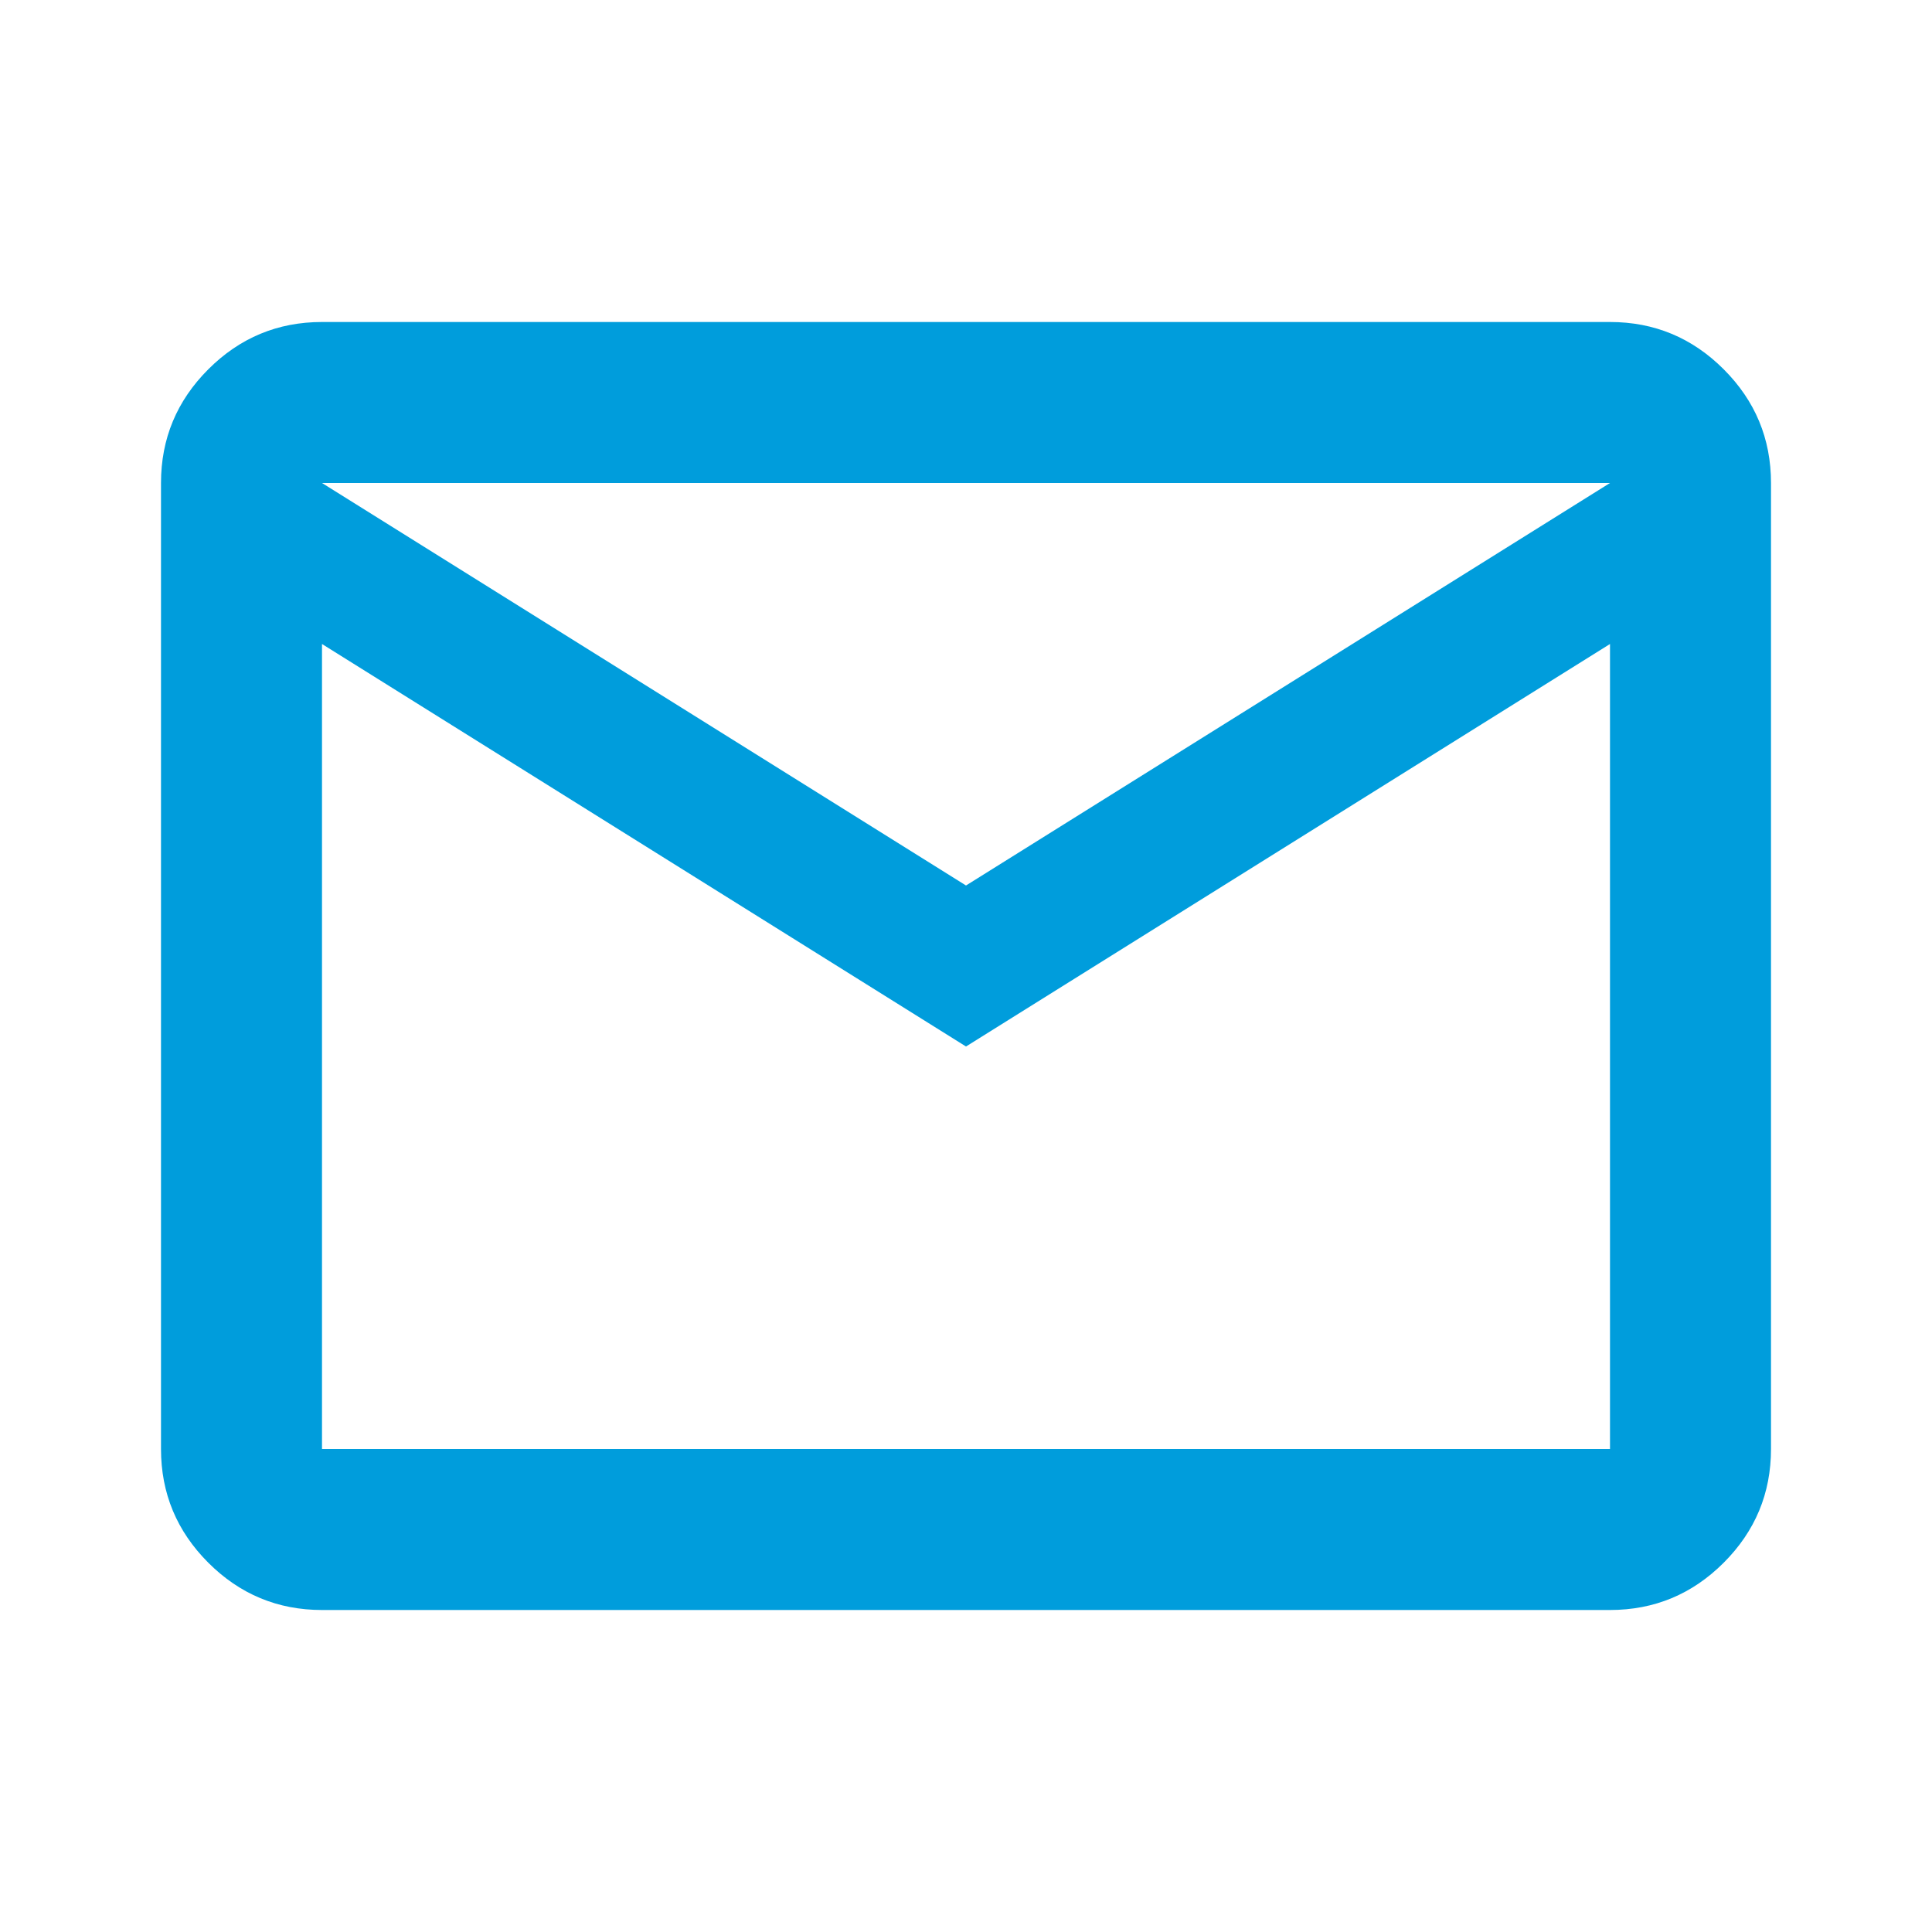
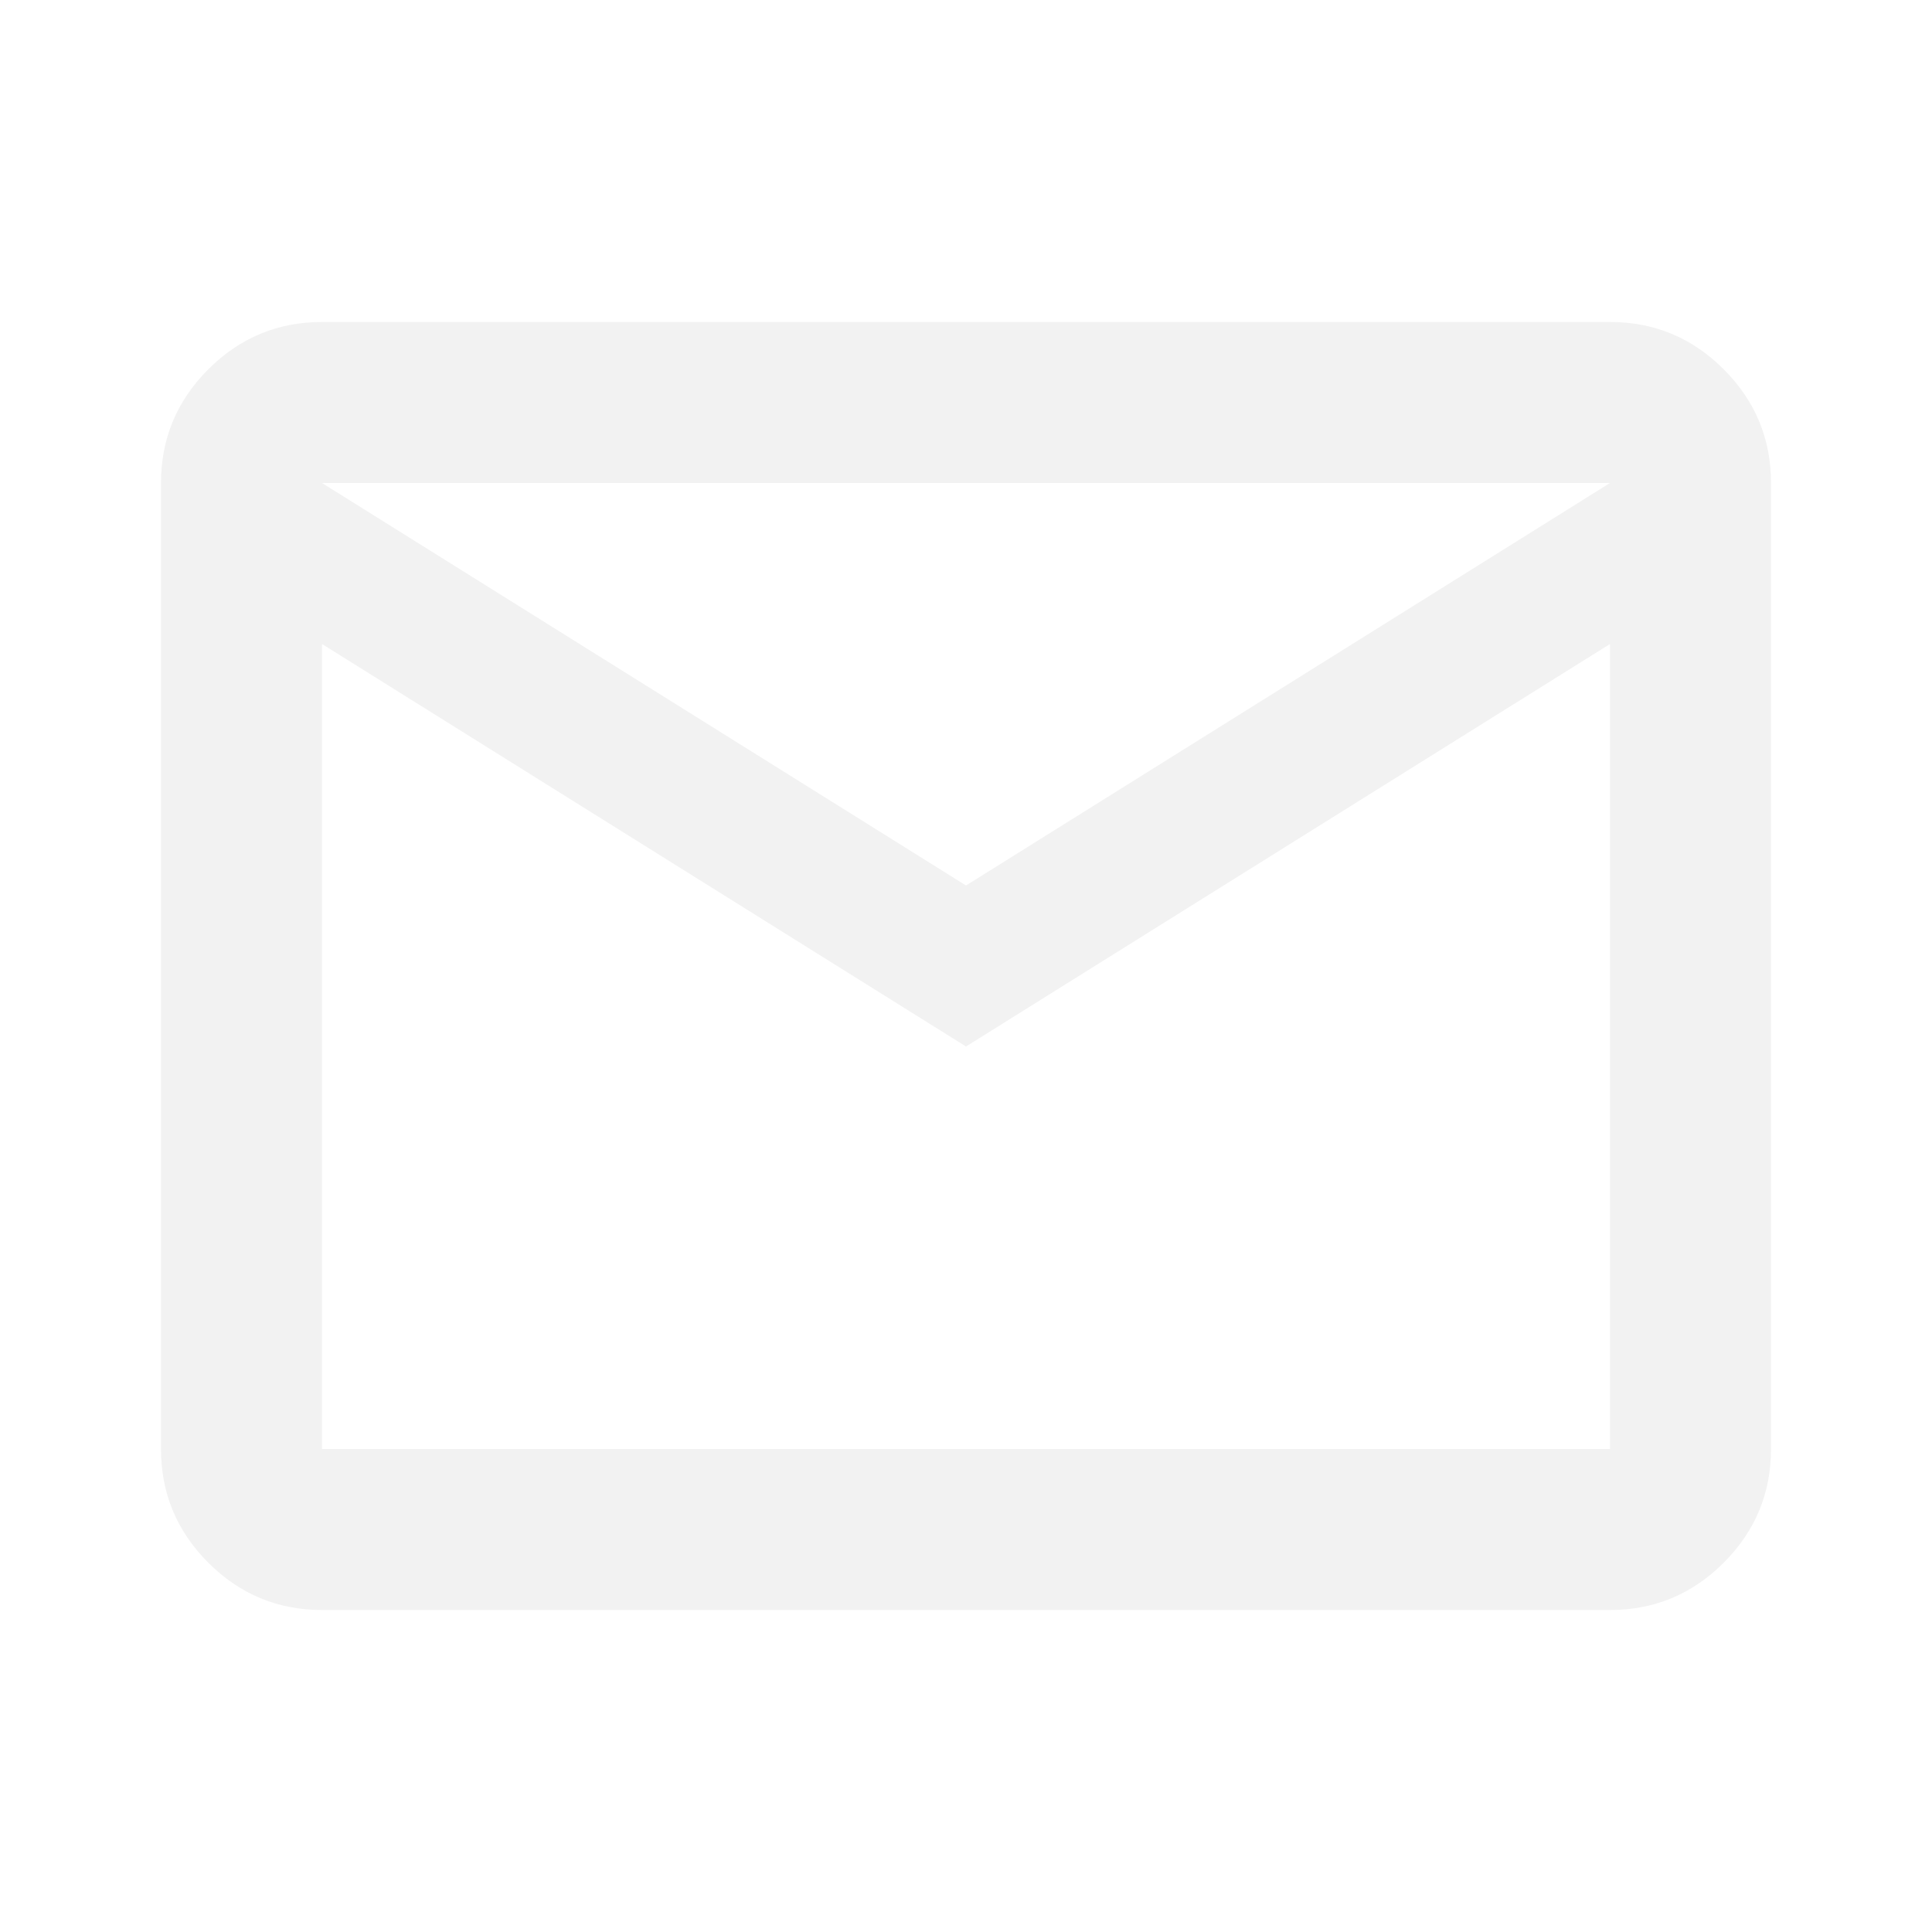
- <svg xmlns="http://www.w3.org/2000/svg" height="24px" viewBox="0 -960 960 960" width="24px" fill="#009DDC">
+ <svg xmlns="http://www.w3.org/2000/svg" height="24px" viewBox="0 -960 960 960" width="24px" fill="#F2F2F2">
  <path d="M160-160q-33 0-56.5-23.5T80-240v-480q0-33 23.5-56.5T160-800h640q33 0 56.5 23.5T880-720v480q0 33-23.5 56.5T800-160H160Zm320-280L160-640v400h640v-400L480-440Zm0-80 320-200H160l320 200ZM160-640v-80 480-400Z" />
</svg>
